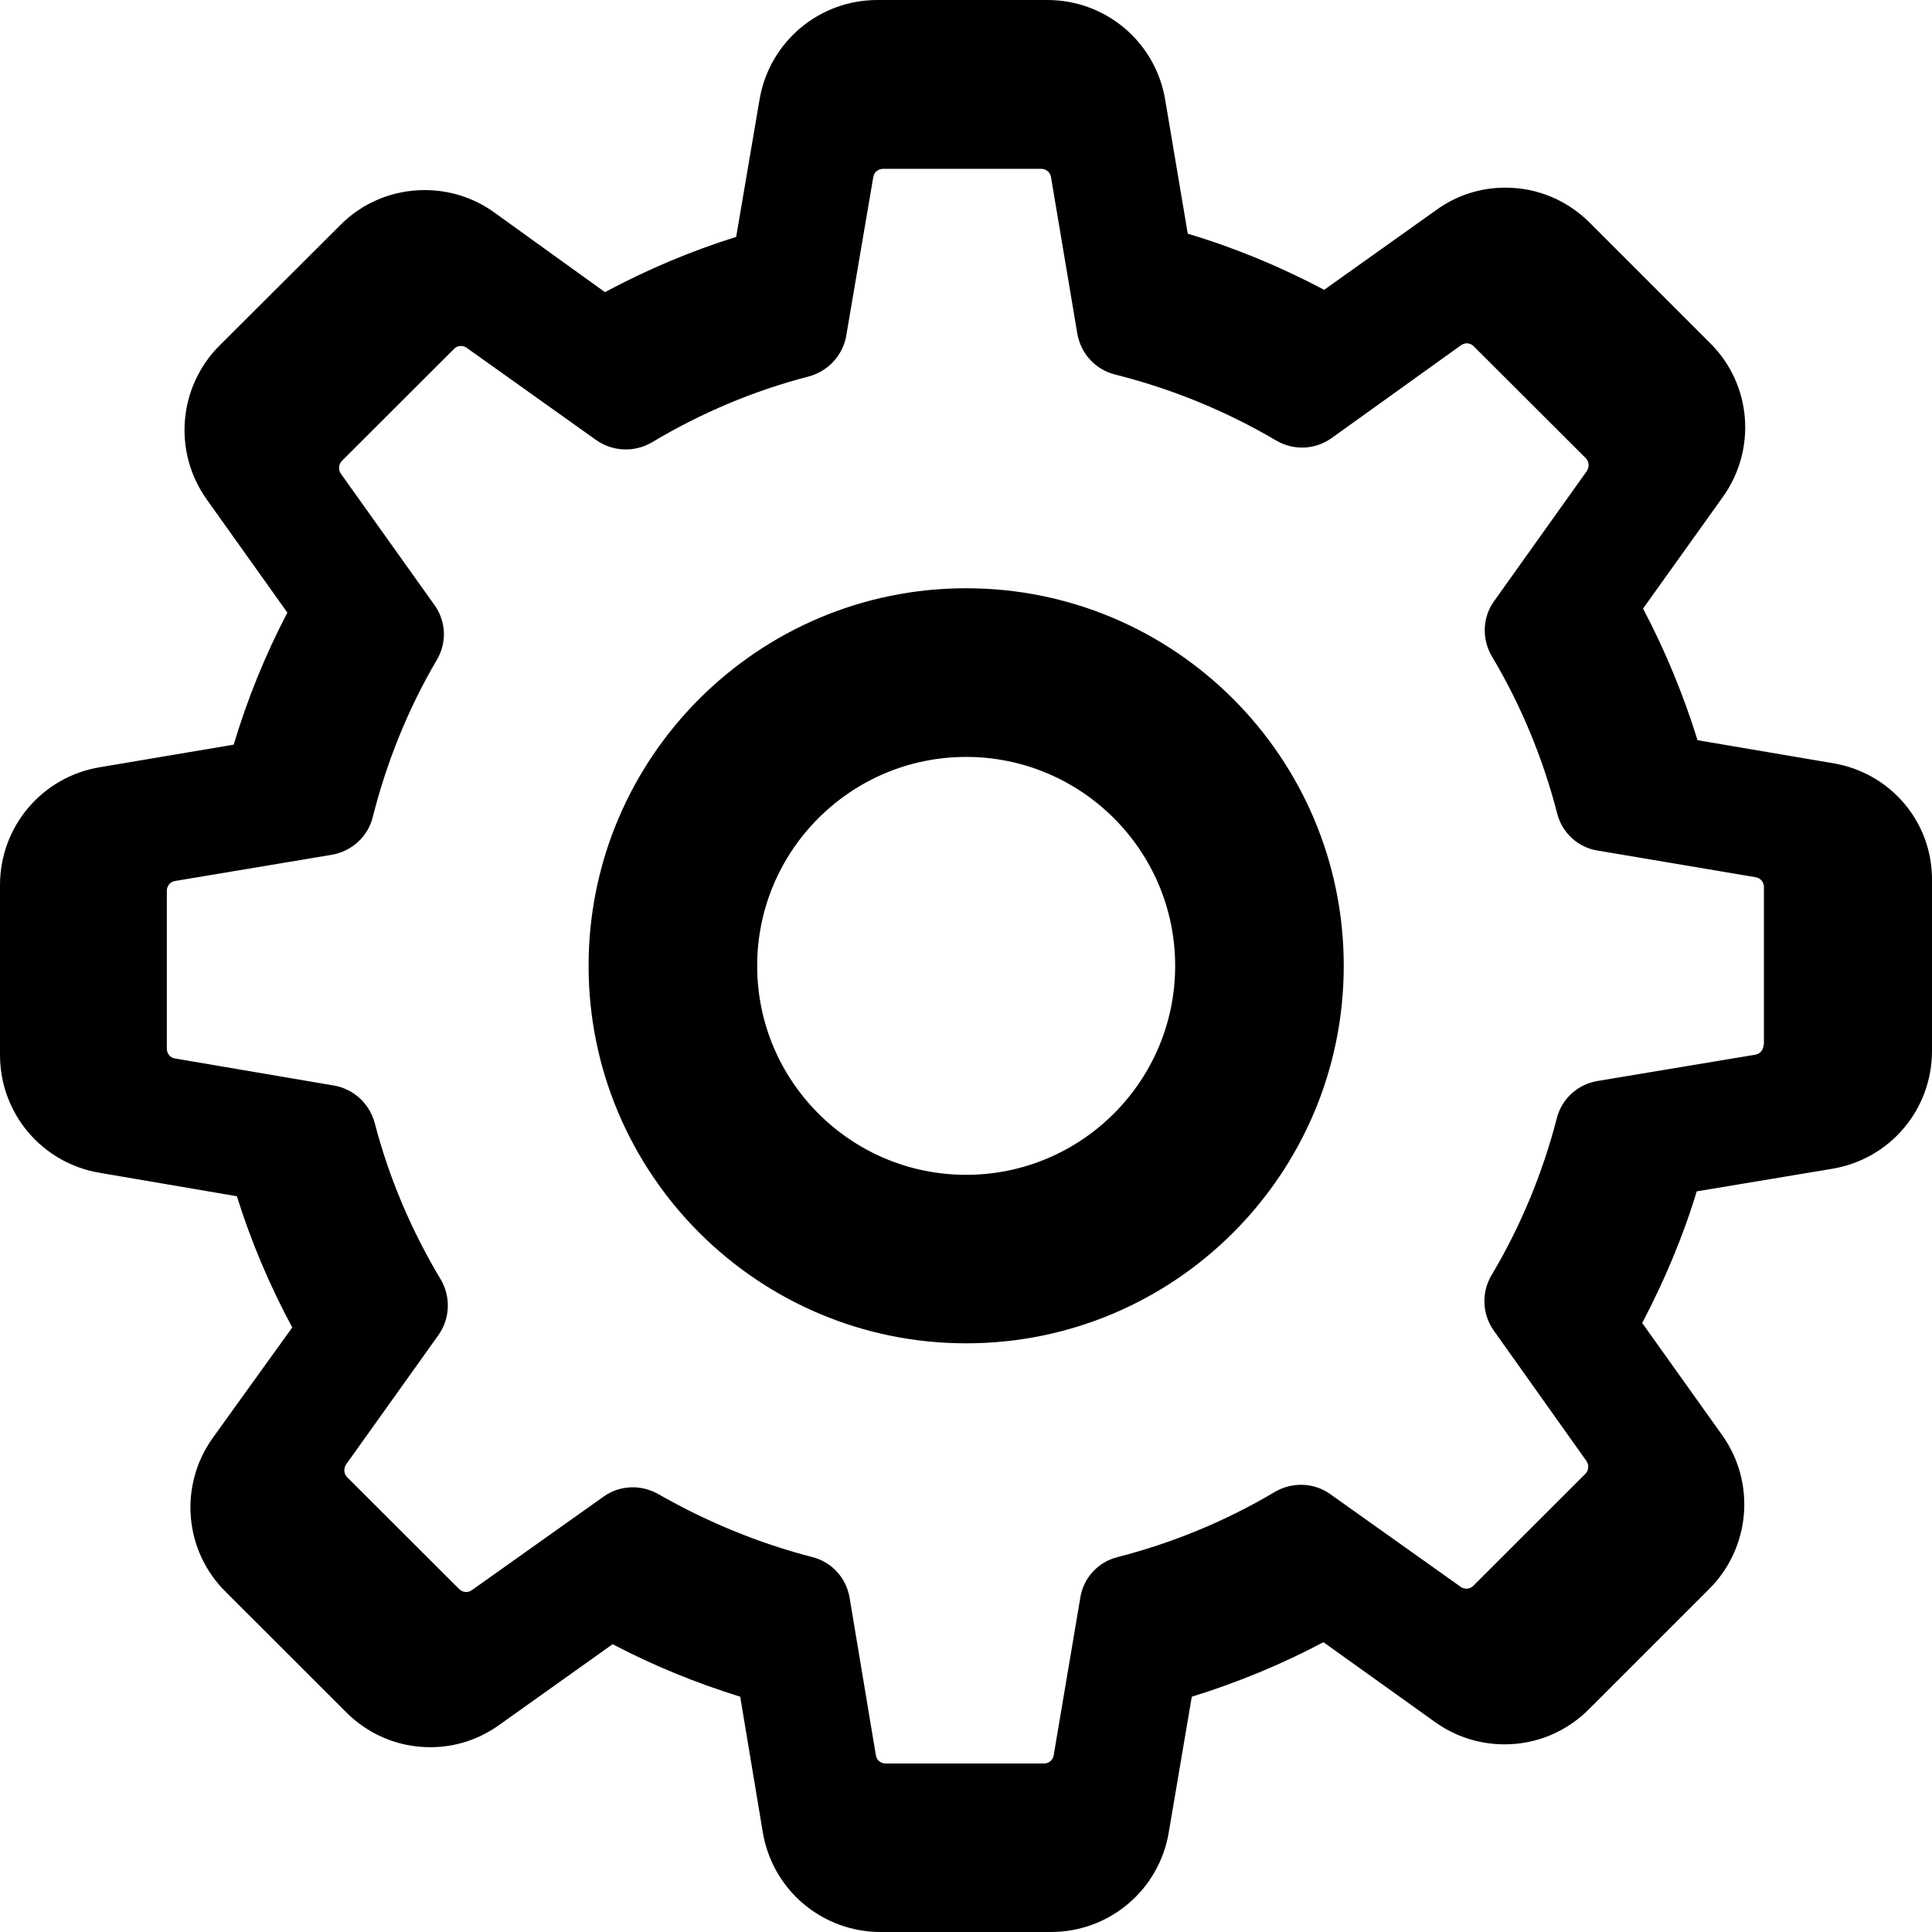
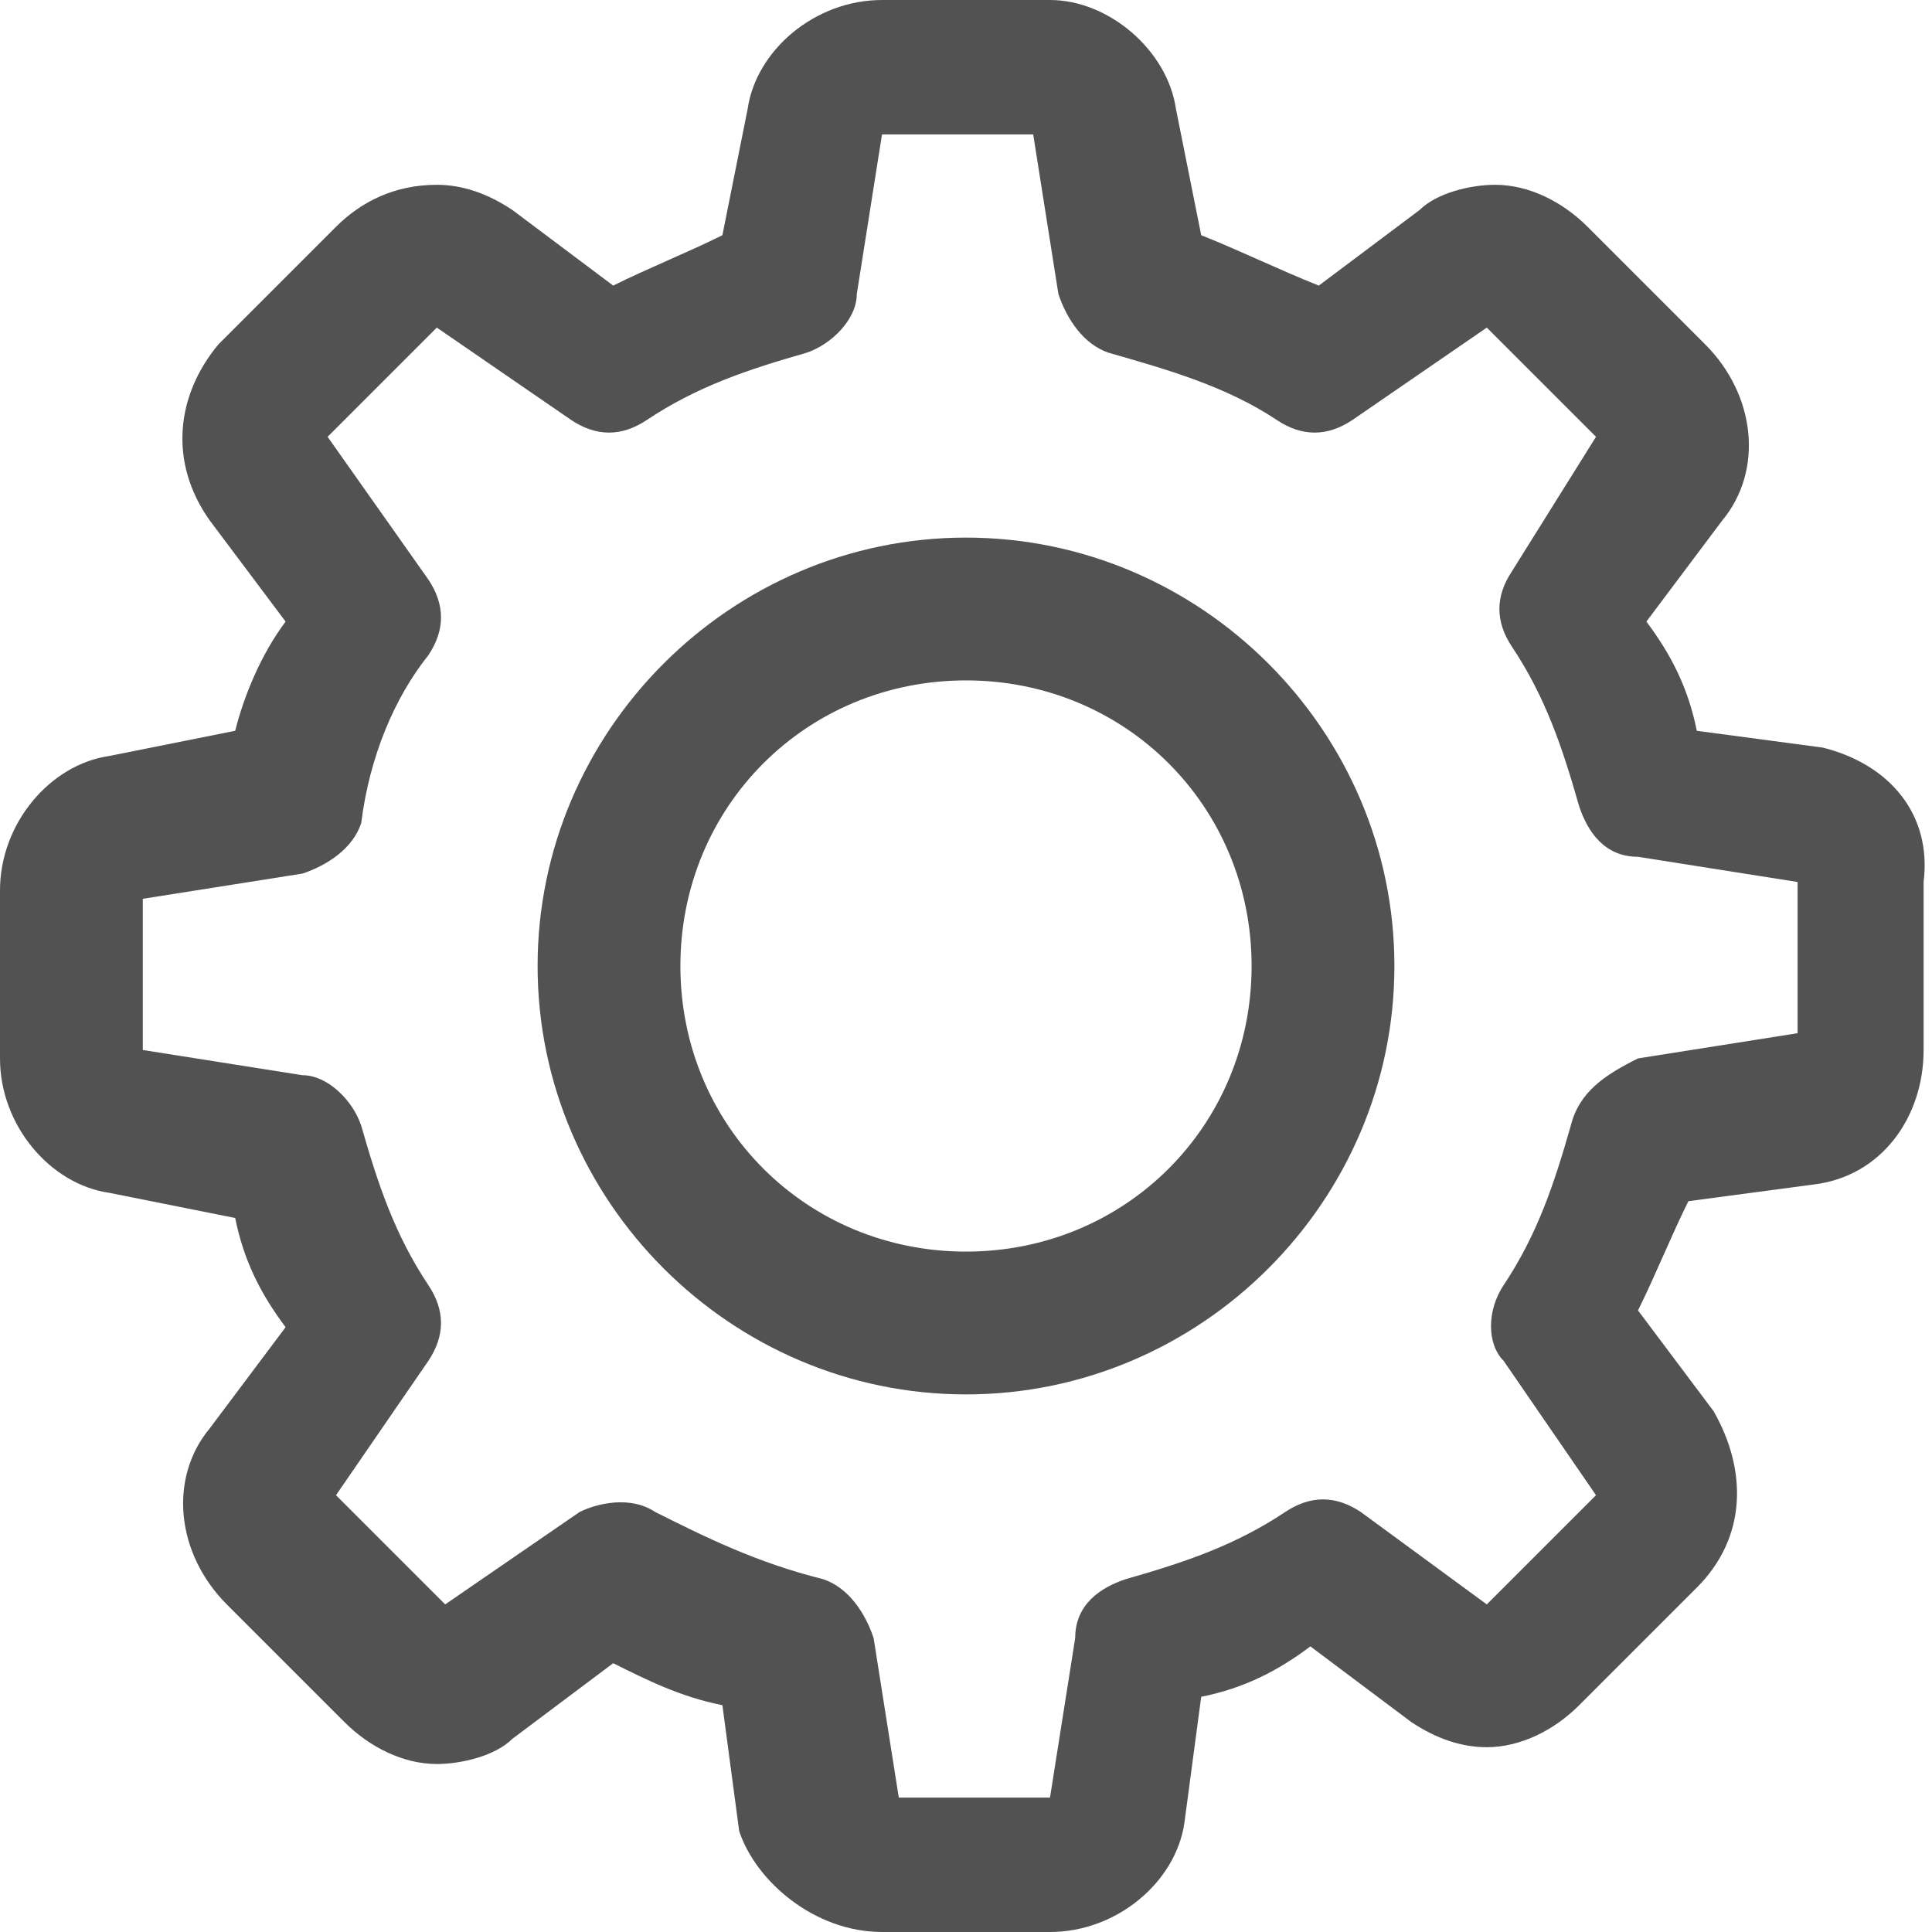
- <svg xmlns="http://www.w3.org/2000/svg" version="1.1" viewBox="0 0 23 23">
-   <path fill-rule="evenodd" d="M21.813,13.914 L20.199,14.183 C20.036,14.722 19.815,15.245 19.550,15.750 L20.502,17.085 C20.906,17.653 20.838,18.426 20.348,18.916 L18.916,20.348 C18.647,20.617 18.292,20.766 17.912,20.766 C17.614,20.766 17.326,20.674 17.086,20.502 L15.755,19.550 C15.255,19.815 14.731,20.031 14.188,20.199 L13.914,21.813 C13.799,22.500 13.208,23.000 12.511,23.000 L10.484,23.000 C9.787,23.000 9.196,22.500 9.081,21.813 L8.812,20.199 C8.288,20.036 7.779,19.829 7.293,19.574 L5.943,20.535 C5.703,20.708 5.420,20.800 5.122,20.800 C4.742,20.800 4.387,20.651 4.118,20.381 L2.686,18.950 C2.191,18.459 2.128,17.686 2.532,17.119 L3.479,15.803 C3.210,15.303 2.988,14.779 2.820,14.241 L1.187,13.962 C0.500,13.847 -0.000,13.256 -0.000,12.559 L-0.000,10.537 C-0.000,9.840 0.500,9.249 1.187,9.134 L2.782,8.865 C2.945,8.322 3.157,7.798 3.421,7.293 L2.460,5.944 C2.056,5.376 2.124,4.603 2.614,4.113 L4.050,2.681 C4.315,2.412 4.675,2.263 5.055,2.263 C5.352,2.263 5.641,2.354 5.881,2.527 L7.202,3.478 C7.702,3.210 8.226,2.988 8.764,2.820 L9.042,1.186 C9.158,0.500 9.749,0.000 10.445,0.000 L12.468,0.000 C13.165,0.000 13.756,0.500 13.871,1.186 L14.140,2.782 C14.702,2.950 15.245,3.176 15.764,3.450 L17.100,2.499 C17.340,2.325 17.624,2.234 17.922,2.234 C18.301,2.234 18.657,2.383 18.926,2.652 L20.358,4.084 C20.853,4.574 20.915,5.348 20.511,5.915 L19.560,7.245 C19.824,7.745 20.040,8.269 20.209,8.812 L21.823,9.086 C22.510,9.201 23.010,9.792 23.000,10.489 L23.000,12.511 C23.000,13.208 22.501,13.799 21.813,13.914 ZM20.999,10.560 C20.999,10.501 20.958,10.452 20.900,10.443 L19.021,10.126 C18.789,10.091 18.596,9.916 18.538,9.684 C18.368,9.027 18.109,8.398 17.760,7.813 C17.639,7.607 17.648,7.348 17.787,7.156 L18.892,5.606 C18.923,5.557 18.918,5.495 18.878,5.454 L17.545,4.123 C17.514,4.092 17.478,4.087 17.460,4.087 C17.438,4.087 17.415,4.096 17.393,4.110 L15.850,5.217 C15.653,5.356 15.398,5.365 15.192,5.244 C14.593,4.891 13.948,4.628 13.273,4.458 C13.040,4.400 12.866,4.208 12.825,3.971 L12.512,2.109 C12.503,2.051 12.454,2.010 12.396,2.010 L10.513,2.010 C10.454,2.010 10.405,2.051 10.396,2.109 L10.074,3.998 C10.034,4.230 9.859,4.418 9.631,4.481 C8.974,4.650 8.343,4.918 7.761,5.266 C7.555,5.387 7.296,5.378 7.099,5.240 L5.556,4.141 C5.538,4.128 5.515,4.119 5.489,4.119 C5.466,4.119 5.435,4.123 5.404,4.155 L4.071,5.486 C4.030,5.526 4.026,5.593 4.057,5.638 L5.171,7.201 C5.310,7.393 5.323,7.647 5.202,7.853 C4.858,8.438 4.603,9.072 4.437,9.729 C4.379,9.961 4.187,10.135 3.950,10.176 L2.084,10.488 C2.026,10.497 1.986,10.546 1.986,10.605 L1.986,12.485 C1.986,12.543 2.026,12.592 2.084,12.601 L3.976,12.923 C4.209,12.963 4.397,13.137 4.460,13.365 C4.630,14.021 4.898,14.651 5.247,15.232 C5.368,15.437 5.359,15.696 5.220,15.893 L4.120,17.434 C4.088,17.483 4.093,17.545 4.133,17.586 L5.466,18.917 C5.498,18.948 5.533,18.953 5.551,18.953 C5.574,18.953 5.596,18.944 5.618,18.930 L7.184,17.818 C7.287,17.742 7.412,17.706 7.533,17.706 C7.636,17.706 7.743,17.733 7.837,17.787 C8.414,18.117 9.032,18.372 9.672,18.537 C9.900,18.595 10.074,18.783 10.114,19.019 L10.427,20.896 C10.436,20.954 10.486,20.994 10.544,20.994 L12.427,20.994 C12.485,20.994 12.535,20.954 12.544,20.896 L12.861,19.019 C12.897,18.787 13.071,18.595 13.304,18.537 C13.962,18.368 14.593,18.108 15.178,17.760 C15.384,17.640 15.644,17.649 15.836,17.787 L17.388,18.890 C17.406,18.904 17.429,18.913 17.456,18.913 C17.478,18.913 17.509,18.908 17.541,18.877 L18.874,17.545 C18.914,17.506 18.918,17.438 18.887,17.394 L17.782,15.839 C17.644,15.643 17.635,15.388 17.755,15.183 C18.104,14.598 18.364,13.968 18.534,13.311 C18.592,13.083 18.780,12.909 19.017,12.869 L20.896,12.556 C20.954,12.547 20.994,12.498 20.994,12.440 L20.999,12.440 L20.999,10.560 ZM11.502,15.992 C9.022,15.992 7.007,13.978 7.007,11.498 C7.007,9.017 9.022,7.003 11.502,7.003 C13.983,7.003 15.997,9.017 15.997,11.498 C15.997,13.978 13.983,15.992 11.502,15.992 ZM11.502,9.011 C10.129,9.011 9.014,10.126 9.014,11.498 C9.014,12.871 10.129,13.986 11.502,13.986 C12.874,13.986 13.990,12.871 13.990,11.498 C13.990,10.126 12.874,9.011 11.502,9.011 Z" />
+ <svg xmlns="http://www.w3.org/2000/svg" version="1.1" id="Calque_1" x="0px" y="0px" viewBox="0 0 23 23" style="enable-background:new 0 0 23 23;" xml:space="preserve">
+   <style type="text/css">
+ 	.st0{fill:#525252;}
+ </style>
+   <g>
+     <g>
+       <path class="st0" d="M21.7,8.9l-1.5-0.2c-0.1-0.5-0.3-0.9-0.6-1.3l0.9-1.2c0.5-0.6,0.4-1.5-0.2-2.1l-1.4-1.4    c-0.3-0.3-0.7-0.5-1.1-0.5c-0.3,0-0.7,0.1-0.9,0.3l-1.2,0.9c-0.5-0.2-0.9-0.4-1.4-0.6L14,1.3C13.9,0.6,13.2,0,12.5,0h-2    C9.7,0,9,0.6,8.9,1.3L8.6,2.8C8.2,3,7.7,3.2,7.3,3.4L6.1,2.5C5.8,2.3,5.5,2.2,5.2,2.2C4.7,2.2,4.3,2.4,4,2.7L2.6,4.1    C2.1,4.7,2,5.5,2.5,6.2l0.9,1.2C3.1,7.8,2.9,8.3,2.8,8.7L1.3,9C0.6,9.1,0,9.8,0,10.6v2c0,0.8,0.6,1.5,1.3,1.6l1.5,0.3    c0.1,0.5,0.3,0.9,0.6,1.3l-0.9,1.2c-0.5,0.6-0.4,1.5,0.2,2.1l1.4,1.4c0.3,0.3,0.7,0.5,1.1,0.5c0.3,0,0.7-0.1,0.9-0.3l1.2-0.9    c0.4,0.2,0.8,0.4,1.3,0.5l0.2,1.5C9,22.4,9.7,23,10.5,23h2c0.8,0,1.5-0.6,1.6-1.3l0.2-1.5c0.5-0.1,0.9-0.3,1.3-0.6l1.2,0.9    c0.3,0.2,0.6,0.3,0.9,0.3c0.4,0,0.8-0.2,1.1-0.5l1.4-1.4c0.6-0.6,0.6-1.4,0.2-2.1l-0.9-1.2c0.2-0.4,0.4-0.9,0.6-1.3l1.5-0.2    c0.8-0.1,1.3-0.8,1.3-1.6v-2C23,9.7,22.5,9.1,21.7,8.9z M18.7,13.4c-0.2,0.7-0.4,1.3-0.8,1.9c-0.2,0.3-0.2,0.7,0,0.9l1.1,1.6    l-1.3,1.3L16.2,18c-0.3-0.2-0.6-0.2-0.9,0c-0.6,0.4-1.2,0.6-1.9,0.8c-0.3,0.1-0.6,0.3-0.6,0.7l-0.3,1.9h-1.8l-0.3-1.9    c-0.1-0.3-0.3-0.6-0.6-0.7C9,18.6,8.4,18.3,7.8,18c-0.3-0.2-0.7-0.1-0.9,0l-1.6,1.1L4,17.8l1.1-1.6c0.2-0.3,0.2-0.6,0-0.9    c-0.4-0.6-0.6-1.2-0.8-1.9c-0.1-0.3-0.4-0.6-0.7-0.6l-1.9-0.3v-1.8l1.9-0.3c0.3-0.1,0.6-0.3,0.7-0.6C4.4,9,4.7,8.3,5.1,7.8    c0.2-0.3,0.2-0.6,0-0.9L3.9,5.2l1.3-1.3l1.6,1.1c0.3,0.2,0.6,0.2,0.9,0c0.6-0.4,1.2-0.6,1.9-0.8c0.3-0.1,0.6-0.4,0.6-0.7l0.3-1.9    h1.8l0.3,1.9c0.1,0.3,0.3,0.6,0.6,0.7c0.7,0.2,1.4,0.4,2,0.8c0.3,0.2,0.6,0.2,0.9,0l1.6-1.1l1.3,1.3L18,6.8    c-0.2,0.3-0.2,0.6,0,0.9c0.4,0.6,0.6,1.2,0.8,1.9c0.1,0.3,0.3,0.6,0.7,0.6l1.9,0.3l0,1.8l-1.9,0.3C19.1,12.8,18.8,13,18.7,13.4z" />
+       <path class="st0" d="M11.5,6.4c-2.8,0-5.1,2.3-5.1,5.1s2.3,5.1,5.1,5.1s5.1-2.3,5.1-5.1S14.3,6.4,11.5,6.4z M14.9,11.5    c0,1.9-1.5,3.4-3.4,3.4s-3.4-1.5-3.4-3.4s1.5-3.4,3.4-3.4S14.9,9.6,14.9,11.5z" />
+     </g>
+   </g>
</svg>
